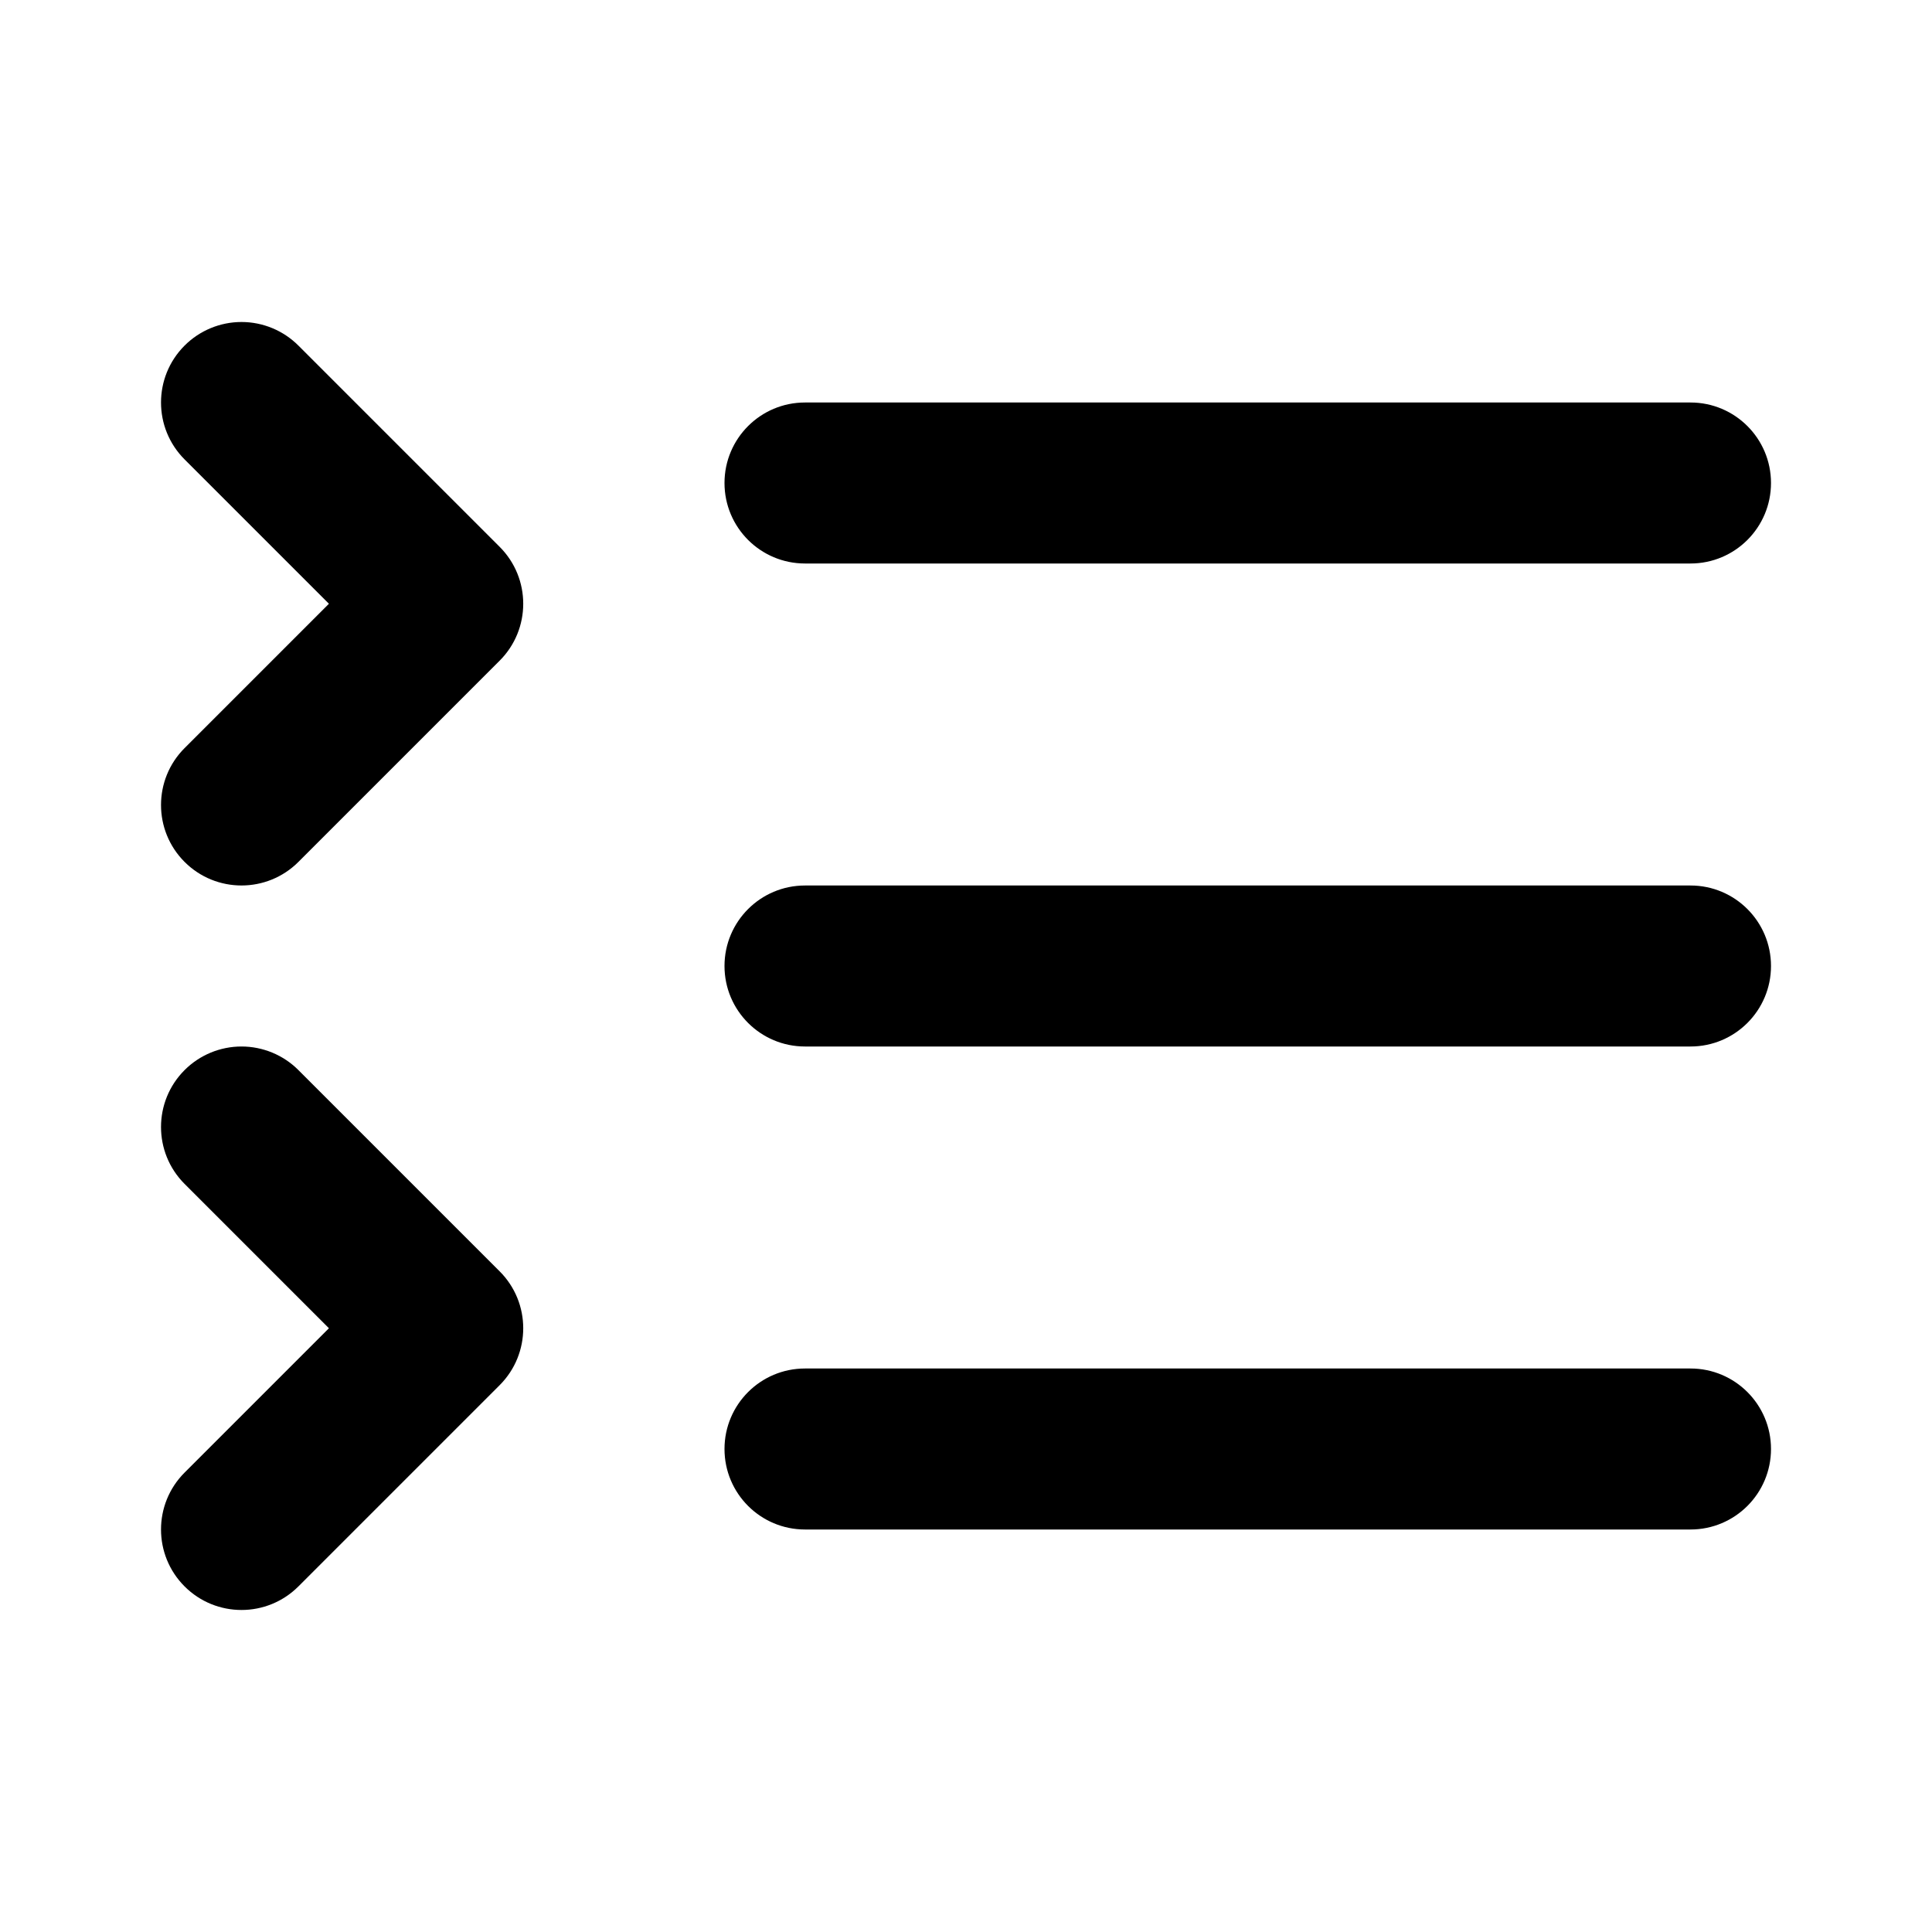
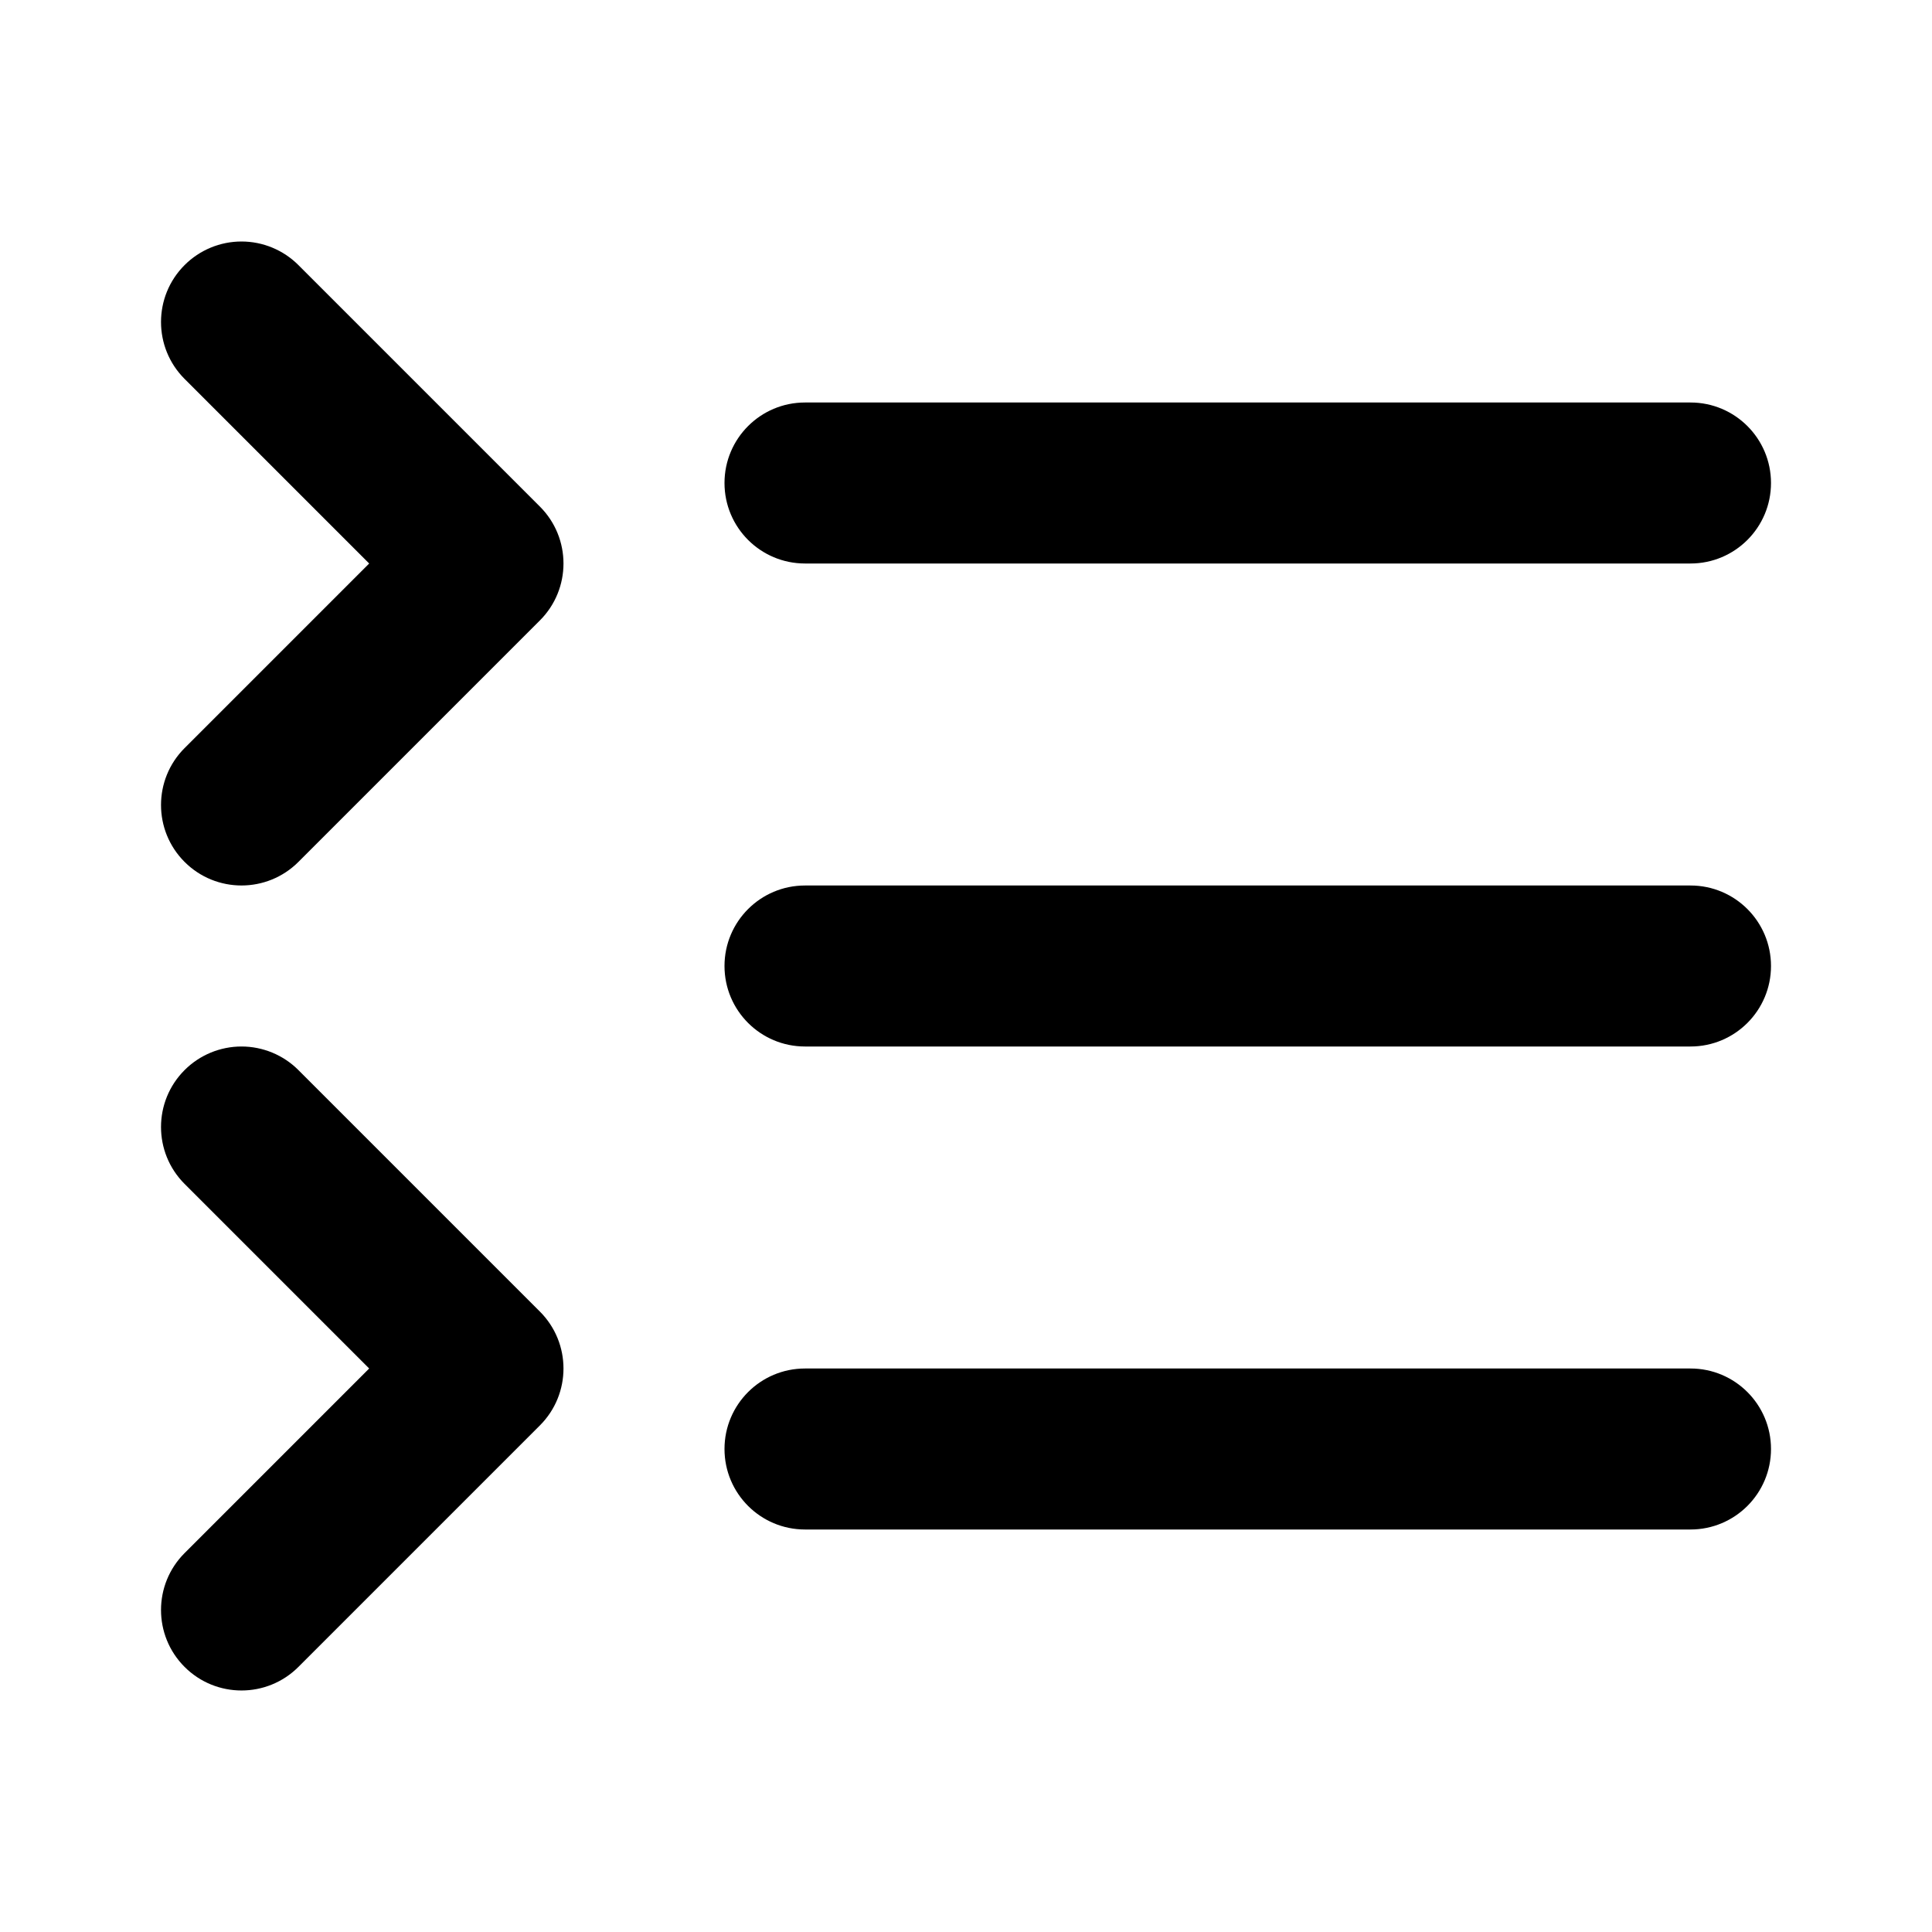
<svg xmlns="http://www.w3.org/2000/svg" width="24" height="24" viewBox="0 0 24 24" fill="currentColor" tags="items,collapse,expand,details,disclosure,show,hide,toggle,accordion,more,less,fold,unfold" categories="text">
-   <path d="M 3 4 A 1 1 0 0 0 2.293 4.293 A 1 1 0 0 0 2.293 5.707 L 4.086 7.5 L 2.293 9.293 A 1 1 0 0 0 2.293 10.707 A 1 1 0 0 0 3.707 10.707 L 6.207 8.207 A 1 1 0 0 0 6.207 6.793 L 3.707 4.293 A 1 1 0 0 0 3 4 z M 10 5 A 1 1 0 0 0 9 6 A 1 1 0 0 0 10 7 L 21 7 A 1 1 0 0 0 22 6 A 1 1 0 0 0 21 5 L 10 5 z M 10 11 A 1 1 0 0 0 9 12 A 1 1 0 0 0 10 13 L 21 13 A 1 1 0 0 0 22 12 A 1 1 0 0 0 21 11 L 10 11 z M 3 13 A 1 1 0 0 0 2.293 13.293 A 1 1 0 0 0 2.293 14.707 L 4.086 16.5 L 2.293 18.293 A 1 1 0 0 0 2.293 19.707 A 1 1 0 0 0 3.707 19.707 L 6.207 17.207 A 1 1 0 0 0 6.207 15.793 L 3.707 13.293 A 1 1 0 0 0 3 13 z M 10 17 A 1 1 0 0 0 9 18 A 1 1 0 0 0 10 19 L 21 19 A 1 1 0 0 0 22 18 A 1 1 0 0 0 21 17 L 10 17 z " />
+   <path d="M 3 3 A 1 1 0 0 0 2.293 3.293 A 1 1 0 0 0 2.293 4.707 L 4.586 7 L 2.293 9.293 A 1 1 0 0 0 2.293 10.707 A 1 1 0 0 0 3.707 10.707 L 6.707 7.707 A 1 1 0 0 0 6.707 6.293 L 3.707 3.293 A 1 1 0 0 0 3 3 z M 10 5 A 1 1 0 0 0 9 6 A 1 1 0 0 0 10 7 L 21 7 A 1 1 0 0 0 22 6 A 1 1 0 0 0 21 5 L 10 5 z M 10 11 A 1 1 0 0 0 9 12 A 1 1 0 0 0 10 13 L 21 13 A 1 1 0 0 0 22 12 A 1 1 0 0 0 21 11 L 10 11 z M 3 13 A 1 1 0 0 0 2.293 13.293 A 1 1 0 0 0 2.293 14.707 L 4.586 17 L 2.293 19.293 A 1 1 0 0 0 2.293 20.707 A 1 1 0 0 0 3.707 20.707 L 6.707 17.707 A 1 1 0 0 0 6.707 16.293 L 3.707 13.293 A 1 1 0 0 0 3 13 z M 10 17 A 1 1 0 0 0 9 18 A 1 1 0 0 0 10 19 L 21 19 A 1 1 0 0 0 22 18 A 1 1 0 0 0 21 17 L 10 17 z " />
</svg>
